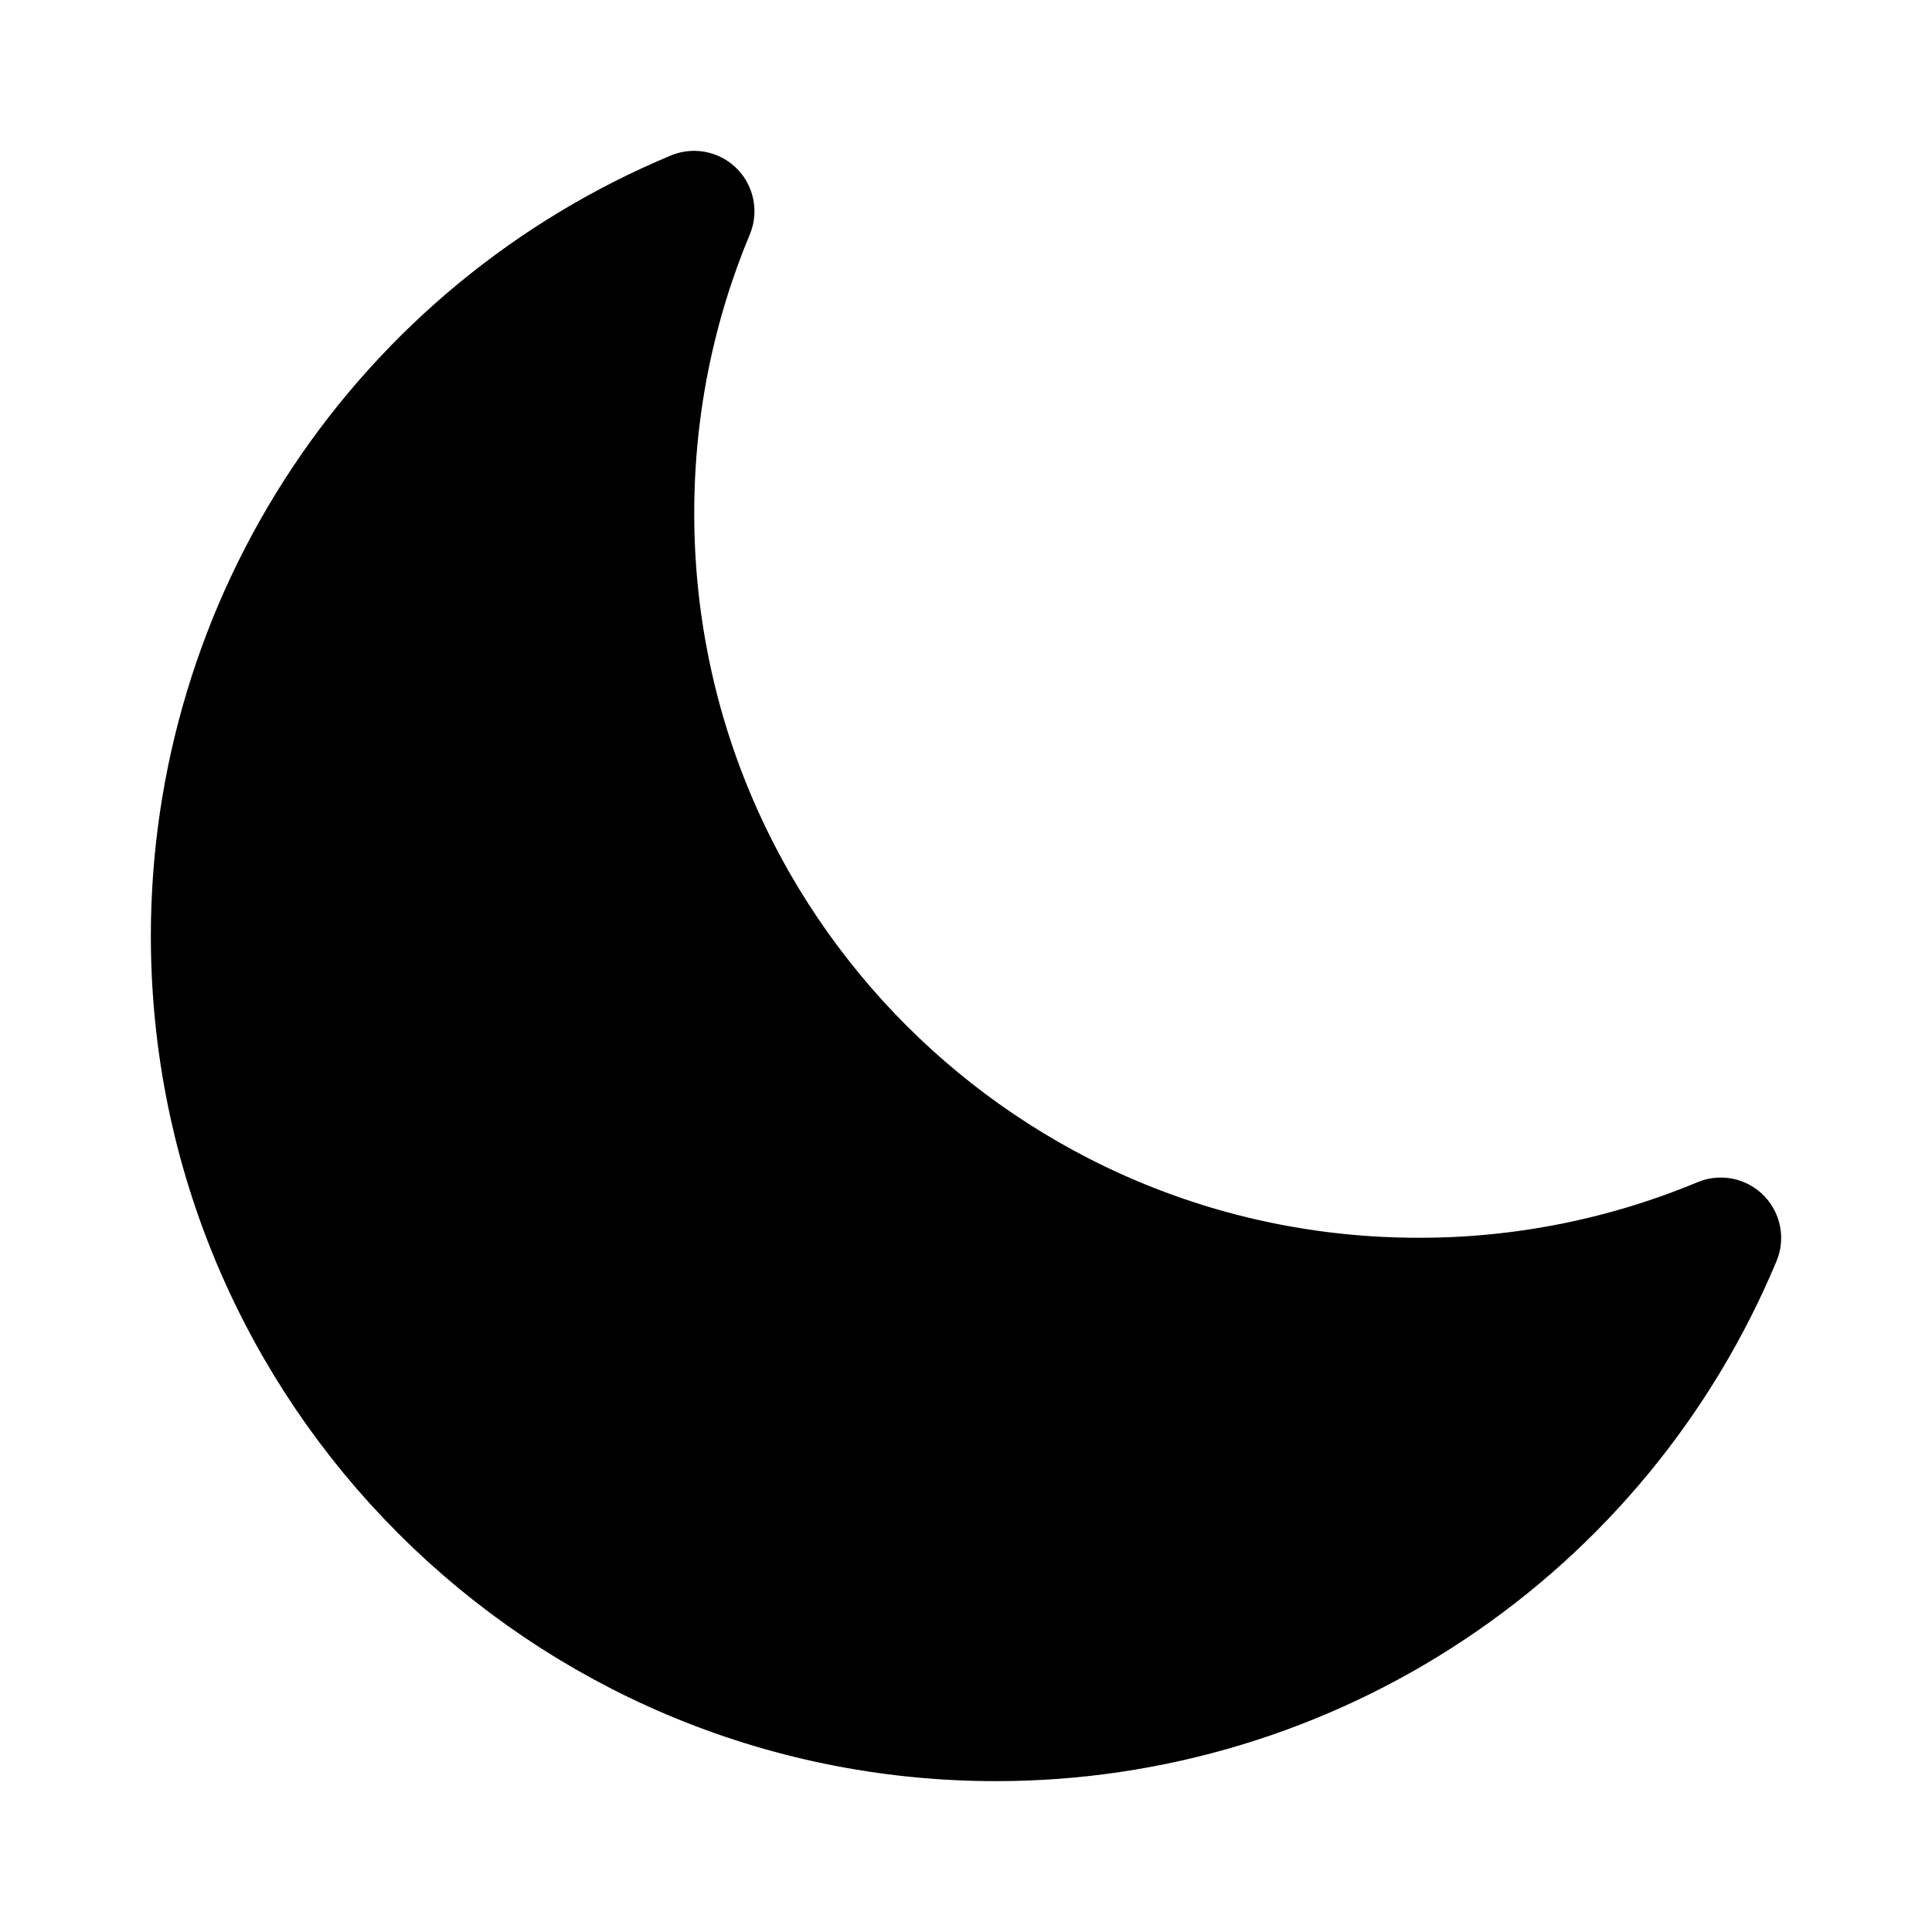
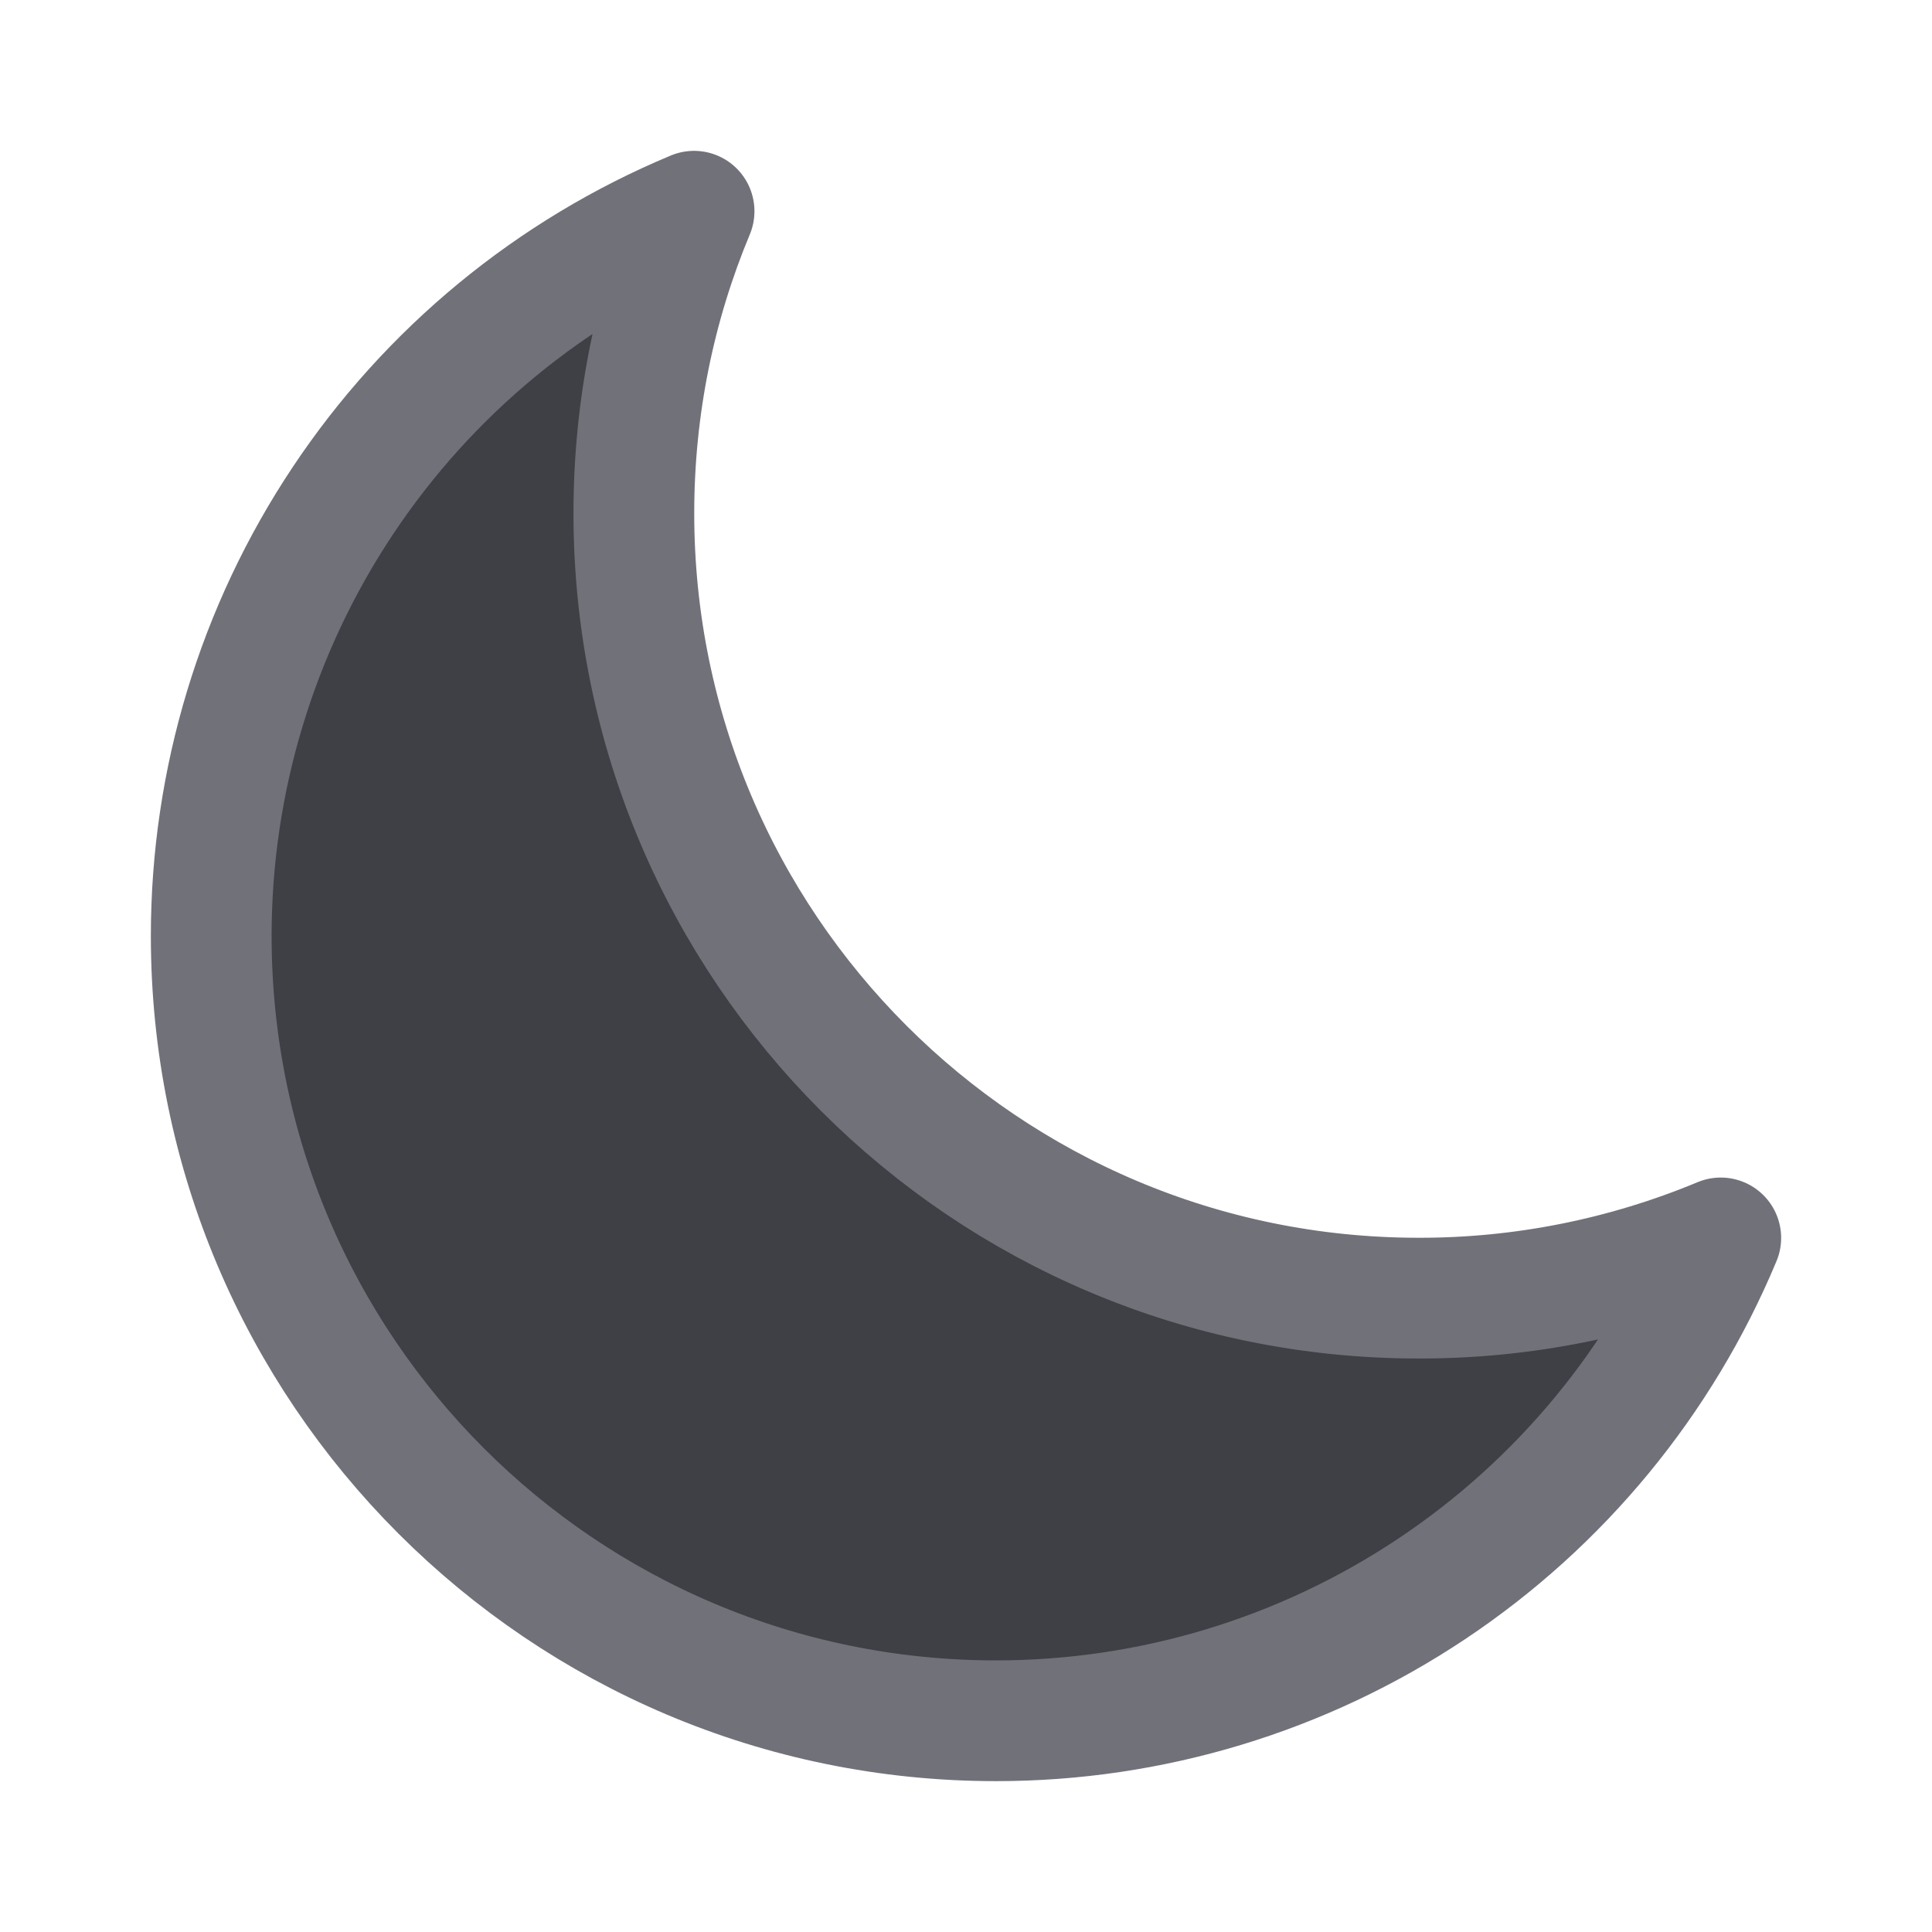
<svg xmlns="http://www.w3.org/2000/svg" width="24" height="24" viewBox="0 0 24 24" fill="none">
-   <path d="M21.376 15.378C20.187 15.873 18.912 16.128 17.624 16.126C12.239 16.126 7.874 11.761 7.874 6.376C7.874 5.046 8.14 3.779 8.622 2.624C6.845 3.365 5.328 4.615 4.261 6.217C3.193 7.819 2.624 9.701 2.624 11.626C2.624 17.011 6.989 21.376 12.374 21.376C14.299 21.376 16.181 20.807 17.783 19.739C19.385 18.672 20.635 17.154 21.376 15.378Z" fill="black" stroke="black" stroke-width="1.5" stroke-linecap="round" stroke-linejoin="round" />
+   <path d="M21.376 15.378C20.187 15.873 18.912 16.128 17.624 16.126C12.239 16.126 7.874 11.761 7.874 6.376C7.874 5.046 8.14 3.779 8.622 2.624C6.845 3.365 5.328 4.615 4.261 6.217C3.193 7.819 2.624 9.701 2.624 11.626C2.624 17.011 6.989 21.376 12.374 21.376C14.299 21.376 16.181 20.807 17.783 19.739C19.385 18.672 20.635 17.154 21.376 15.378Z" fill="#3F3F46" stroke="#71717A" stroke-width="1.5" stroke-linecap="round" stroke-linejoin="round" />
</svg>
